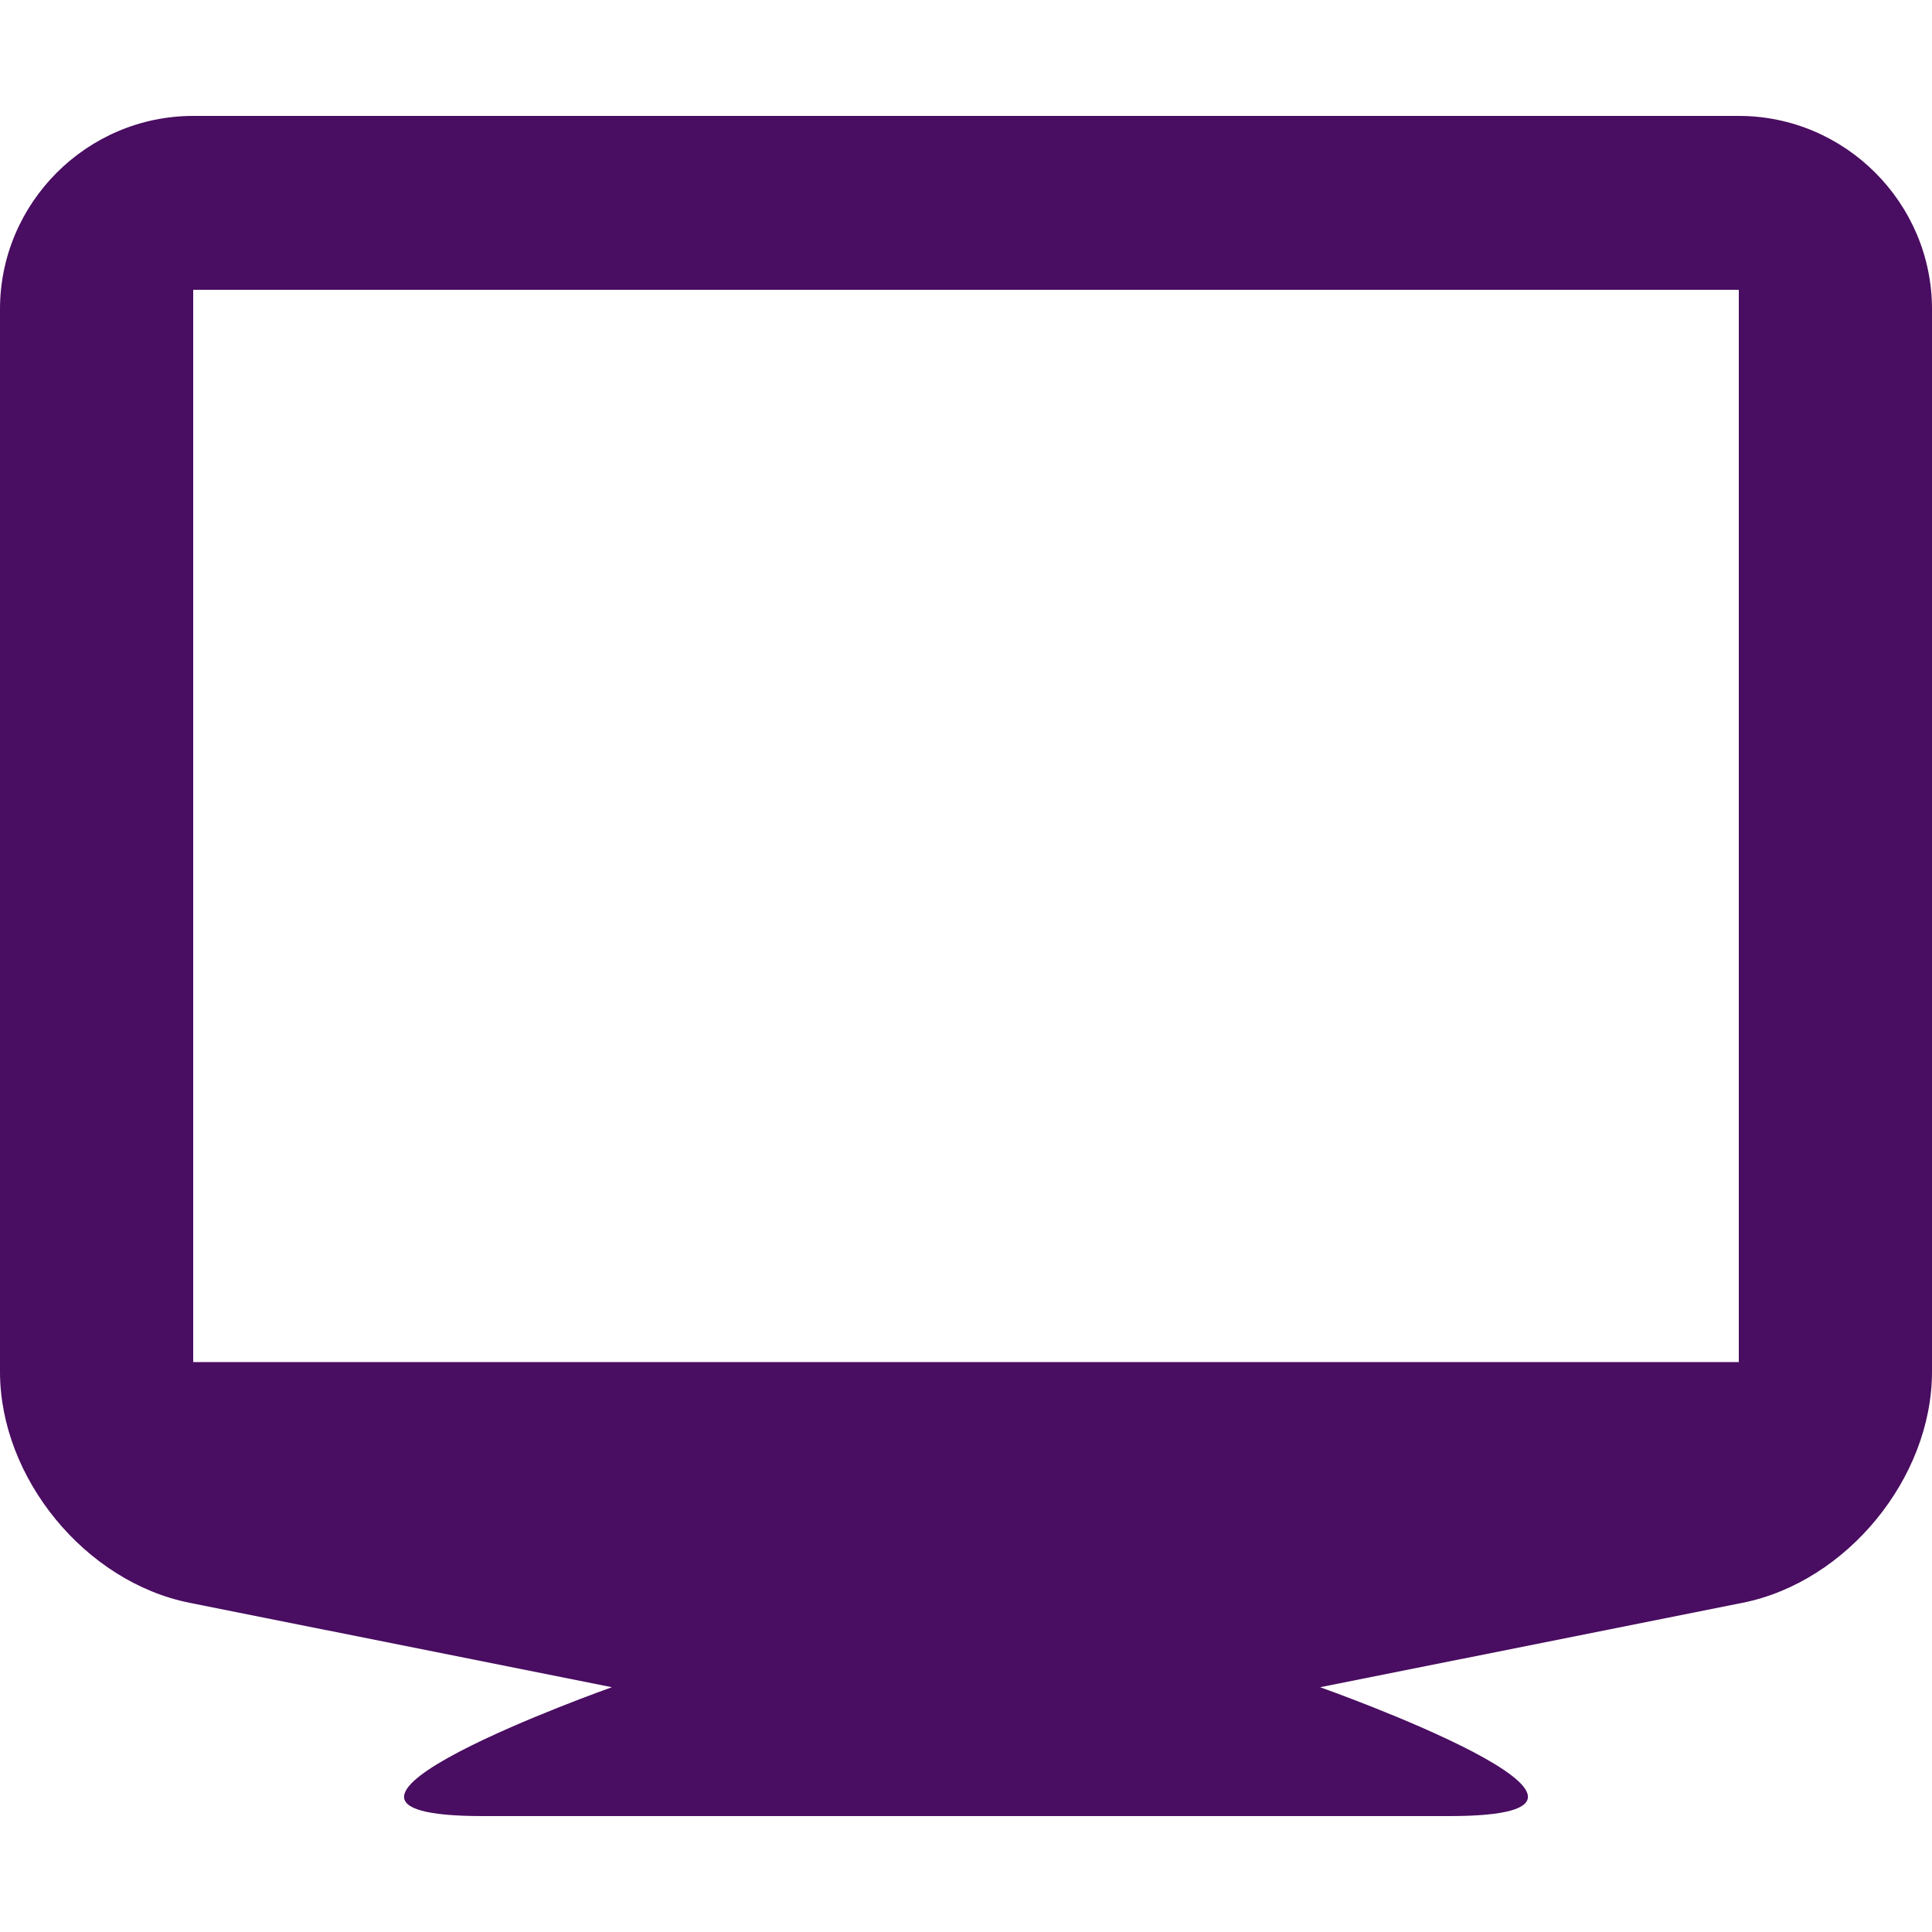
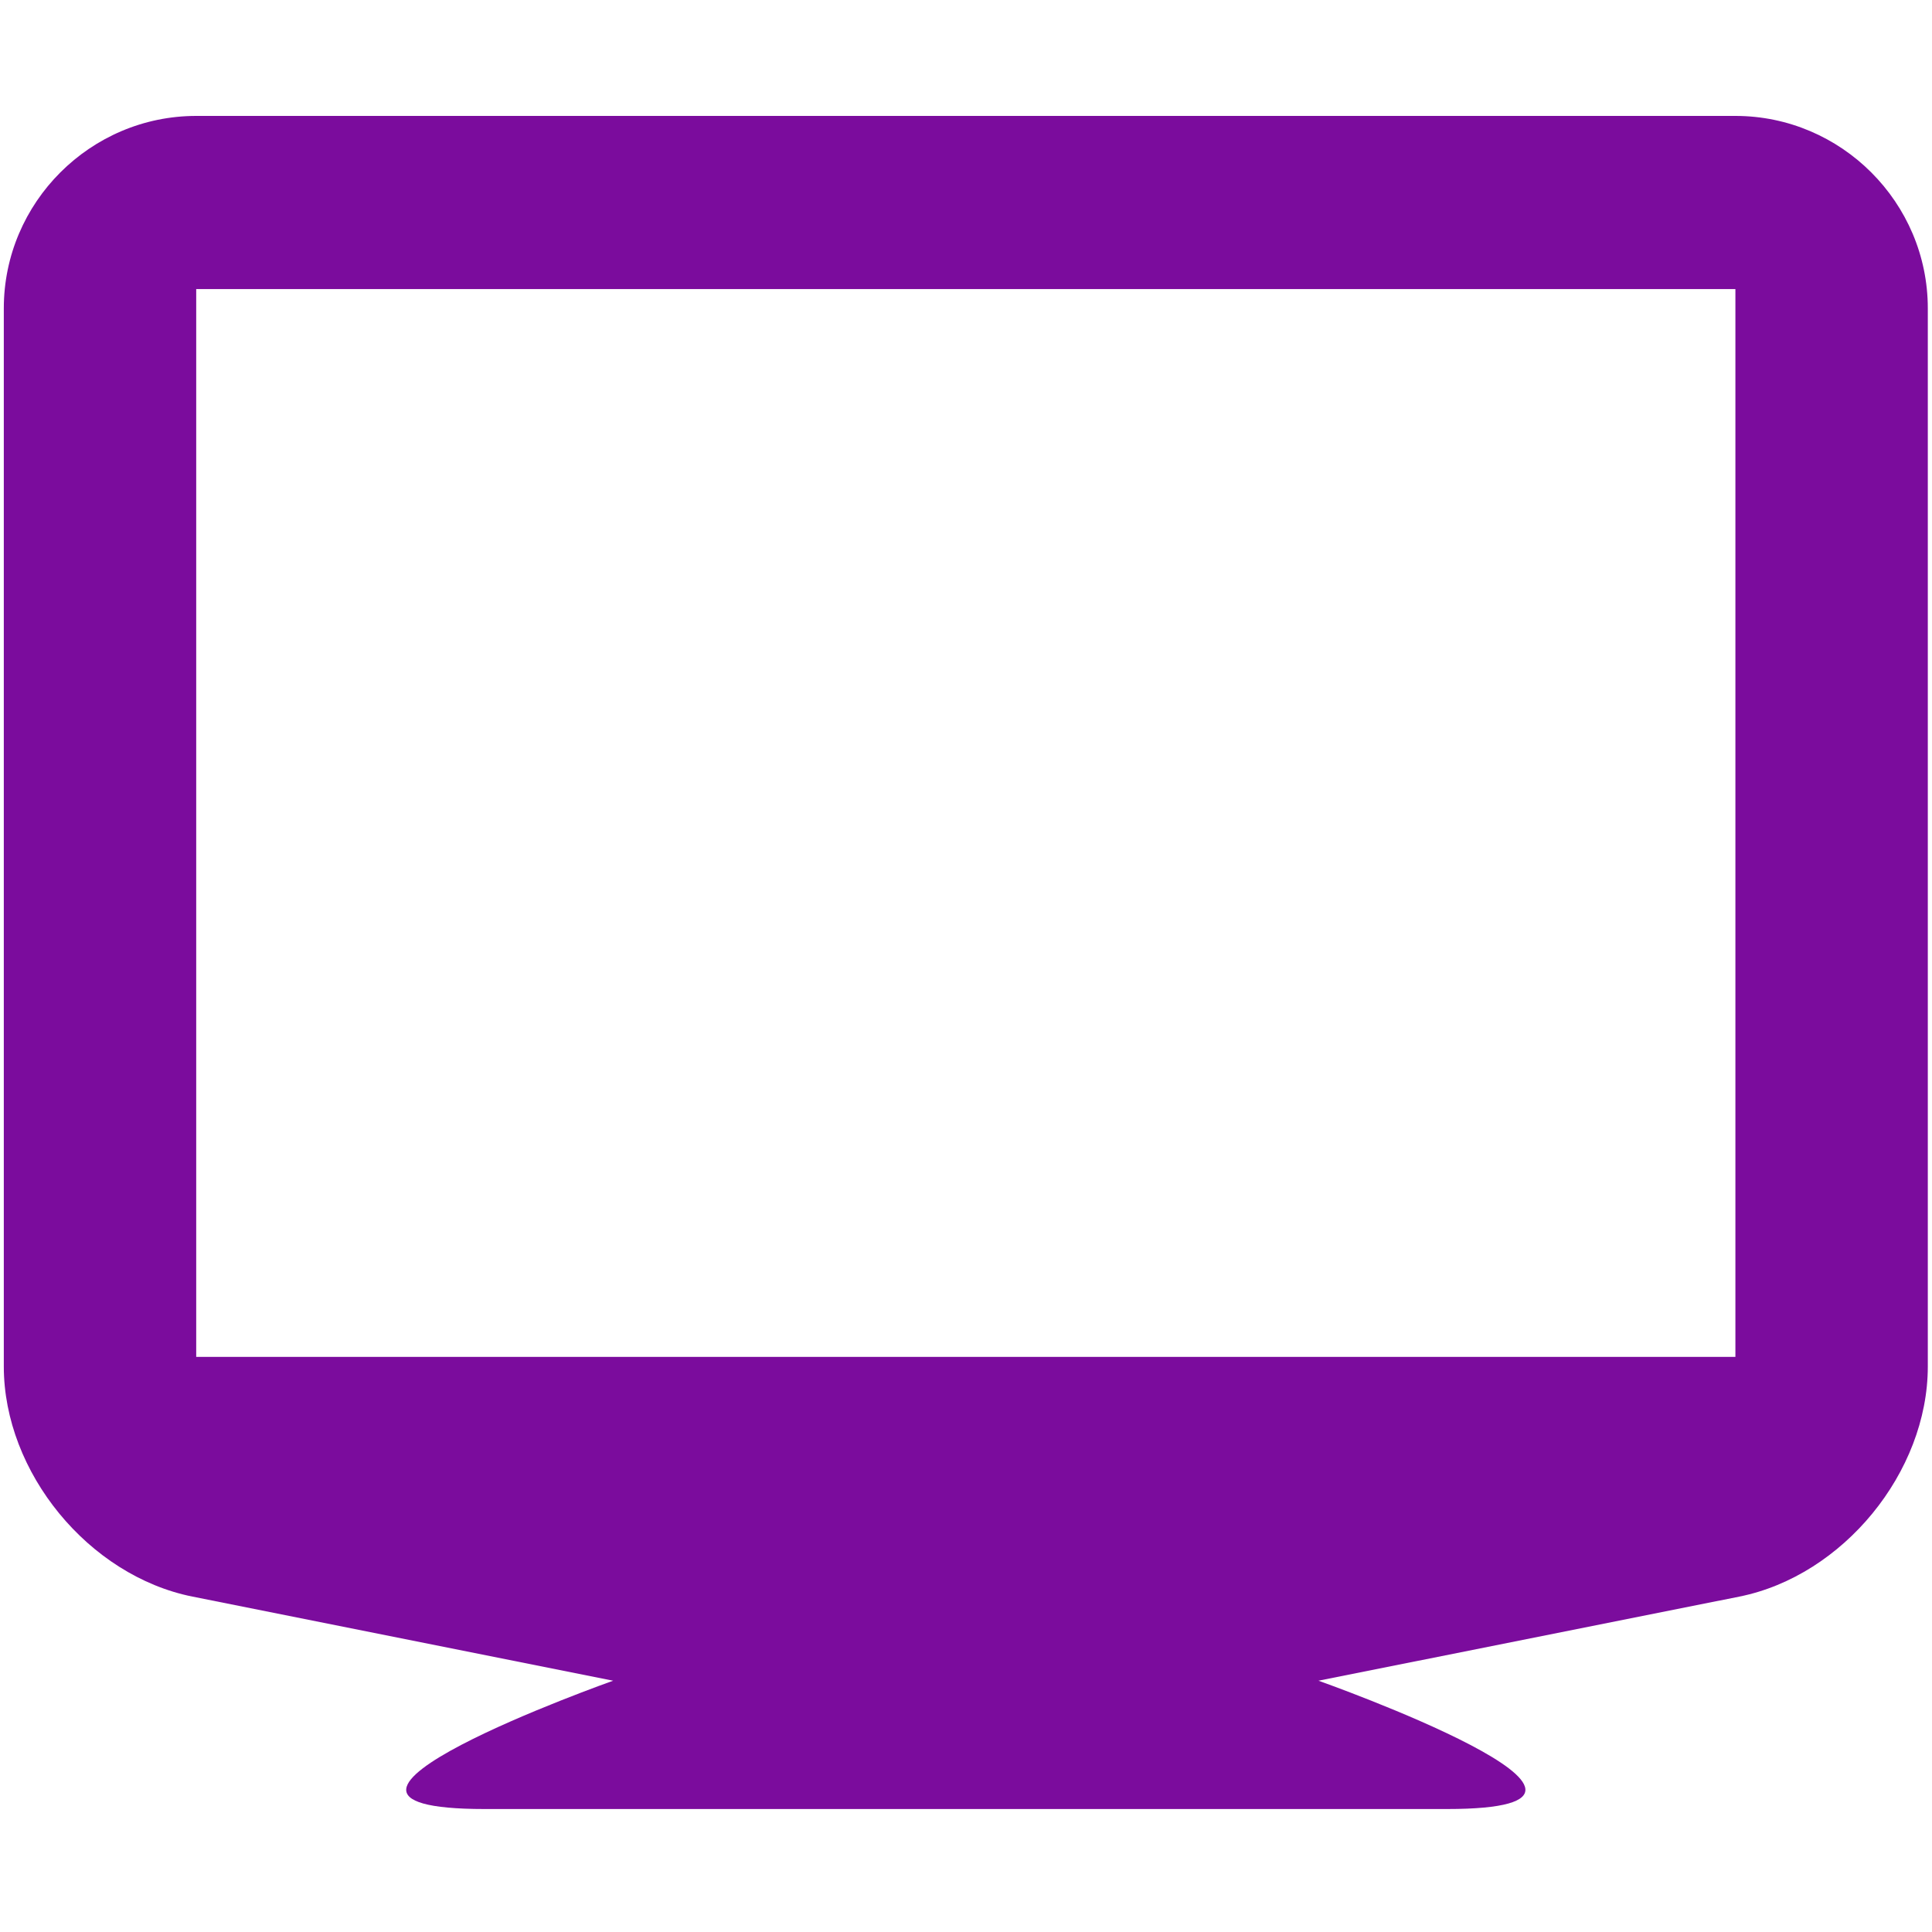
<svg xmlns="http://www.w3.org/2000/svg" width="100px" height="100px" version="1.1" xml:space="preserve" style="fill-rule:evenodd;clip-rule:evenodd;stroke-linejoin:round;stroke-miterlimit:1.414;">
  <g>
    <g id="Layer1">
-       <g>
-         <path d="M90,70.5L10,70.5L10,15L90,15L90,70.5ZM90,6L10,6C4.5,6 0,10.5 0,16L0,71C0,76.5 4.41,81.88 9.81,82.96L31.67,87.33C31.67,87.33 12.85,94 25,94L75,94C87.15,94 68.33,87.33 68.33,87.33L90.2,82.96C95.59,81.88 100,76.5 100,71L100,16C100,10.5 95.5,6 90,6Z" style="fill:rgb(73,13,97);fill-rule:nonzero;" />
-       </g>
+       <path d="M89.824,70.233L10.156,70.233L10.156,14.963L89.824,14.963ZM89.824,6L10.156,6C4.679,6 0.197,10.481 0.197,15.959L0.197,70.731C0.197,76.208 4.589,81.565 9.967,82.641L31.736,86.993C31.736,86.993 12.994,93.635 25.094,93.635L74.886,93.635C86.986,93.635 68.244,86.993 68.244,86.993L90.023,82.641C95.391,81.565 99.783,76.208 99.783,70.731L99.783,15.959C99.783,10.481 95.302,6 89.824,6Z" style="fill:rgb(123,12,157);fill-rule:nonzero;" />
    </g>
  </g>
</svg>
